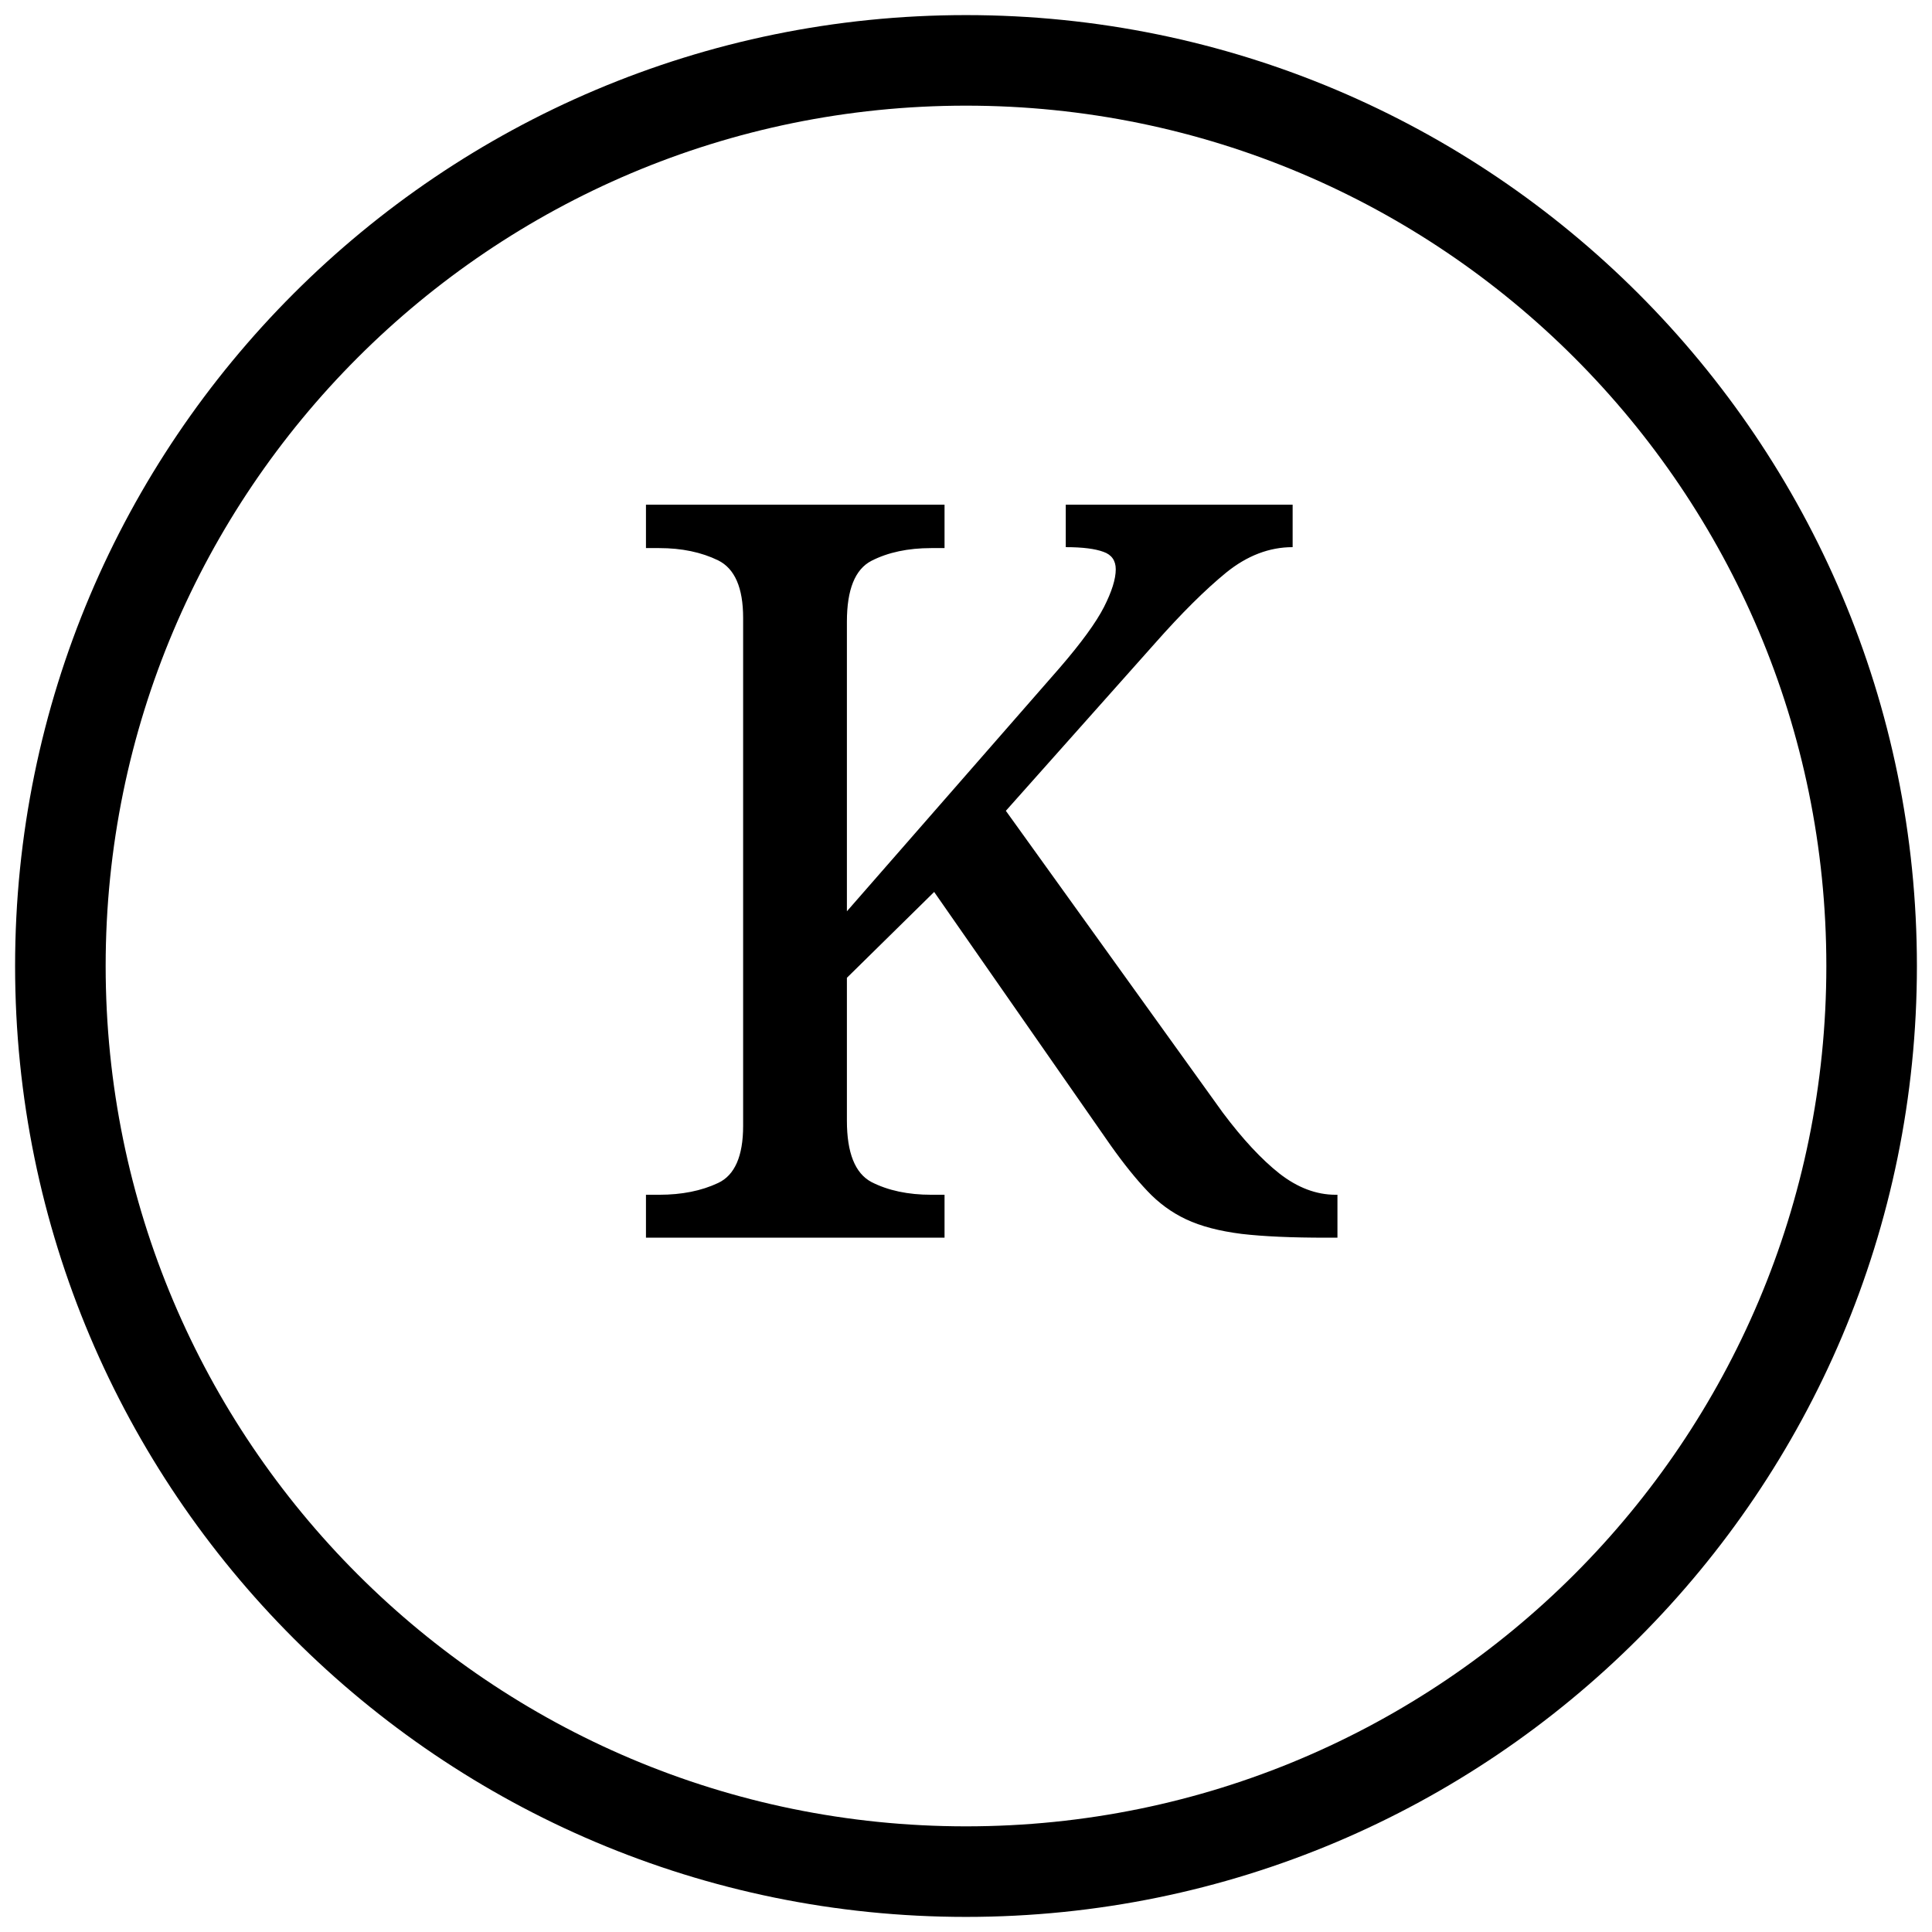
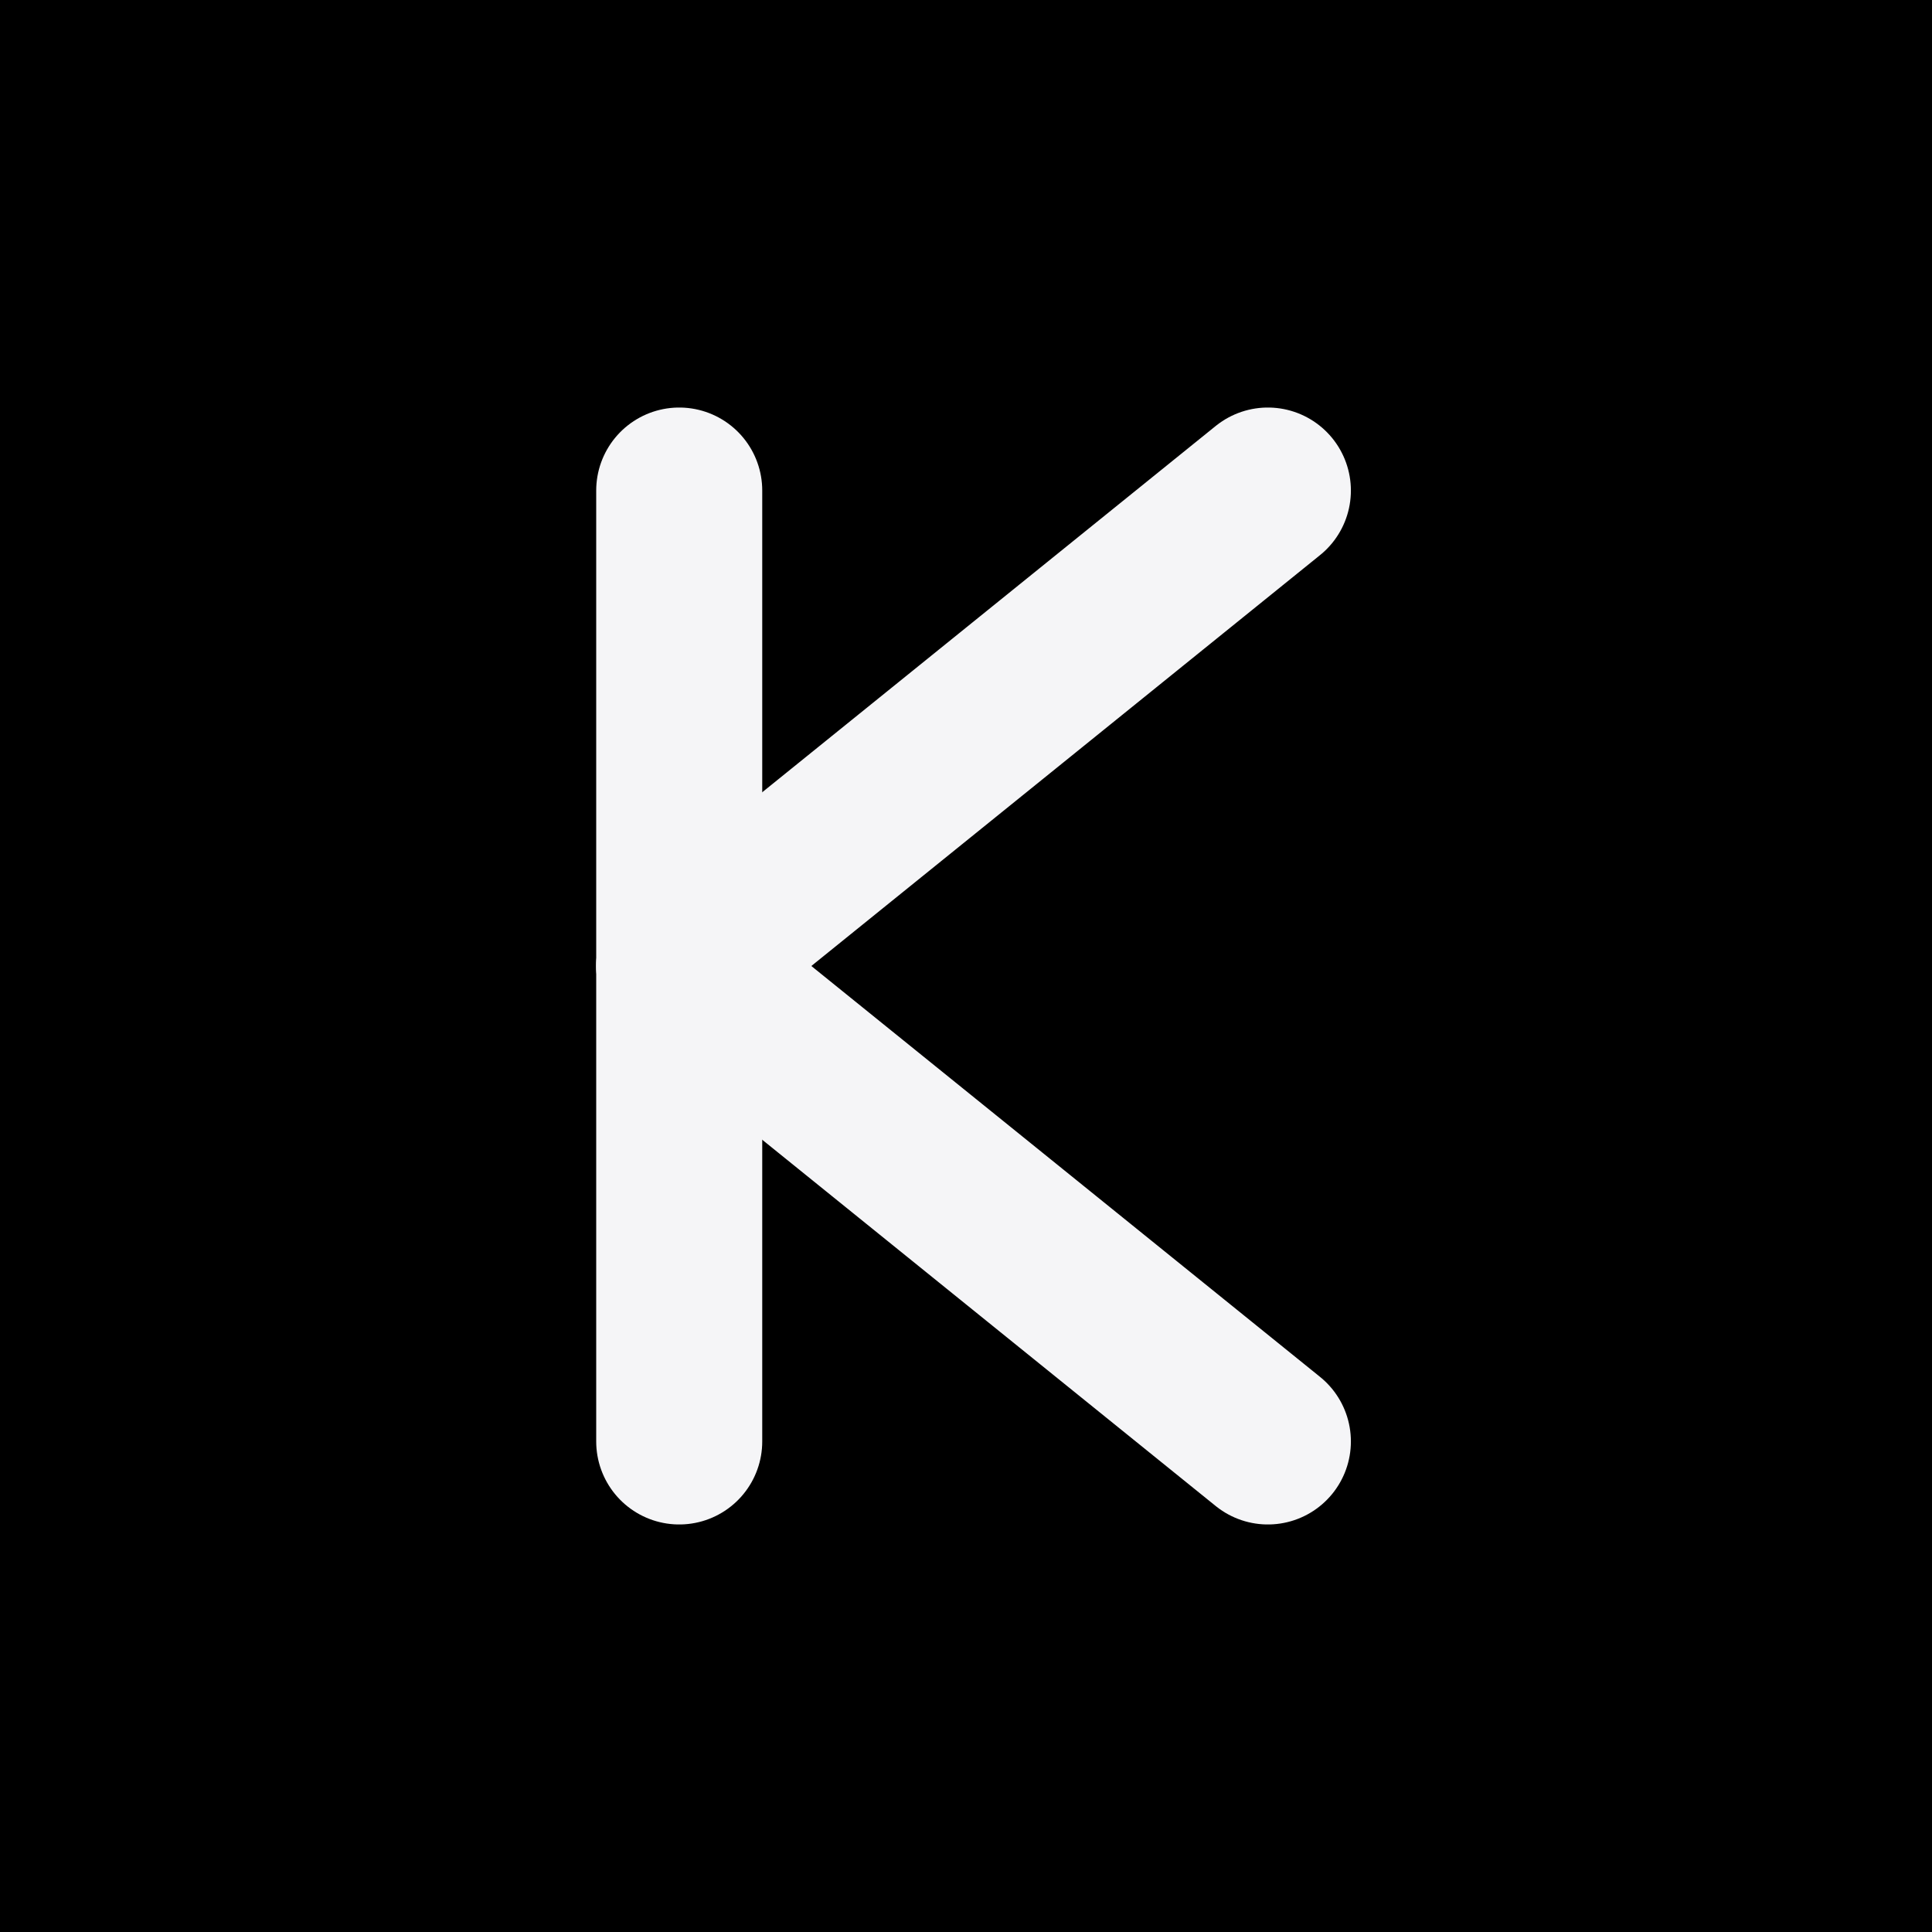
- <svg xmlns="http://www.w3.org/2000/svg" viewBox="0 0 64 64">
-   <circle cx="32" cy="32" r="30" fill="none" stroke="#000000" stroke-width="3" />
-   <text x="32" y="41" font-family="'Playfair Display', Georgia, serif" font-size="34" font-weight="500" fill="#000000" text-anchor="middle">K</text>
+ <svg xmlns="http://www.w3.org/2000/svg" viewBox="0 0 512 512" width="512" height="512">
+   <rect width="512" height="512" fill="#000000" />
+   <g stroke="#f5f5f7" stroke-width="44" stroke-linecap="round">
+     <line x1="180" y1="130" x2="180" y2="382" />
+     <line x1="180" y1="256" x2="336" y2="130" />
+     <line x1="180" y1="256" x2="336" y2="382" />
+   </g>
</svg>
